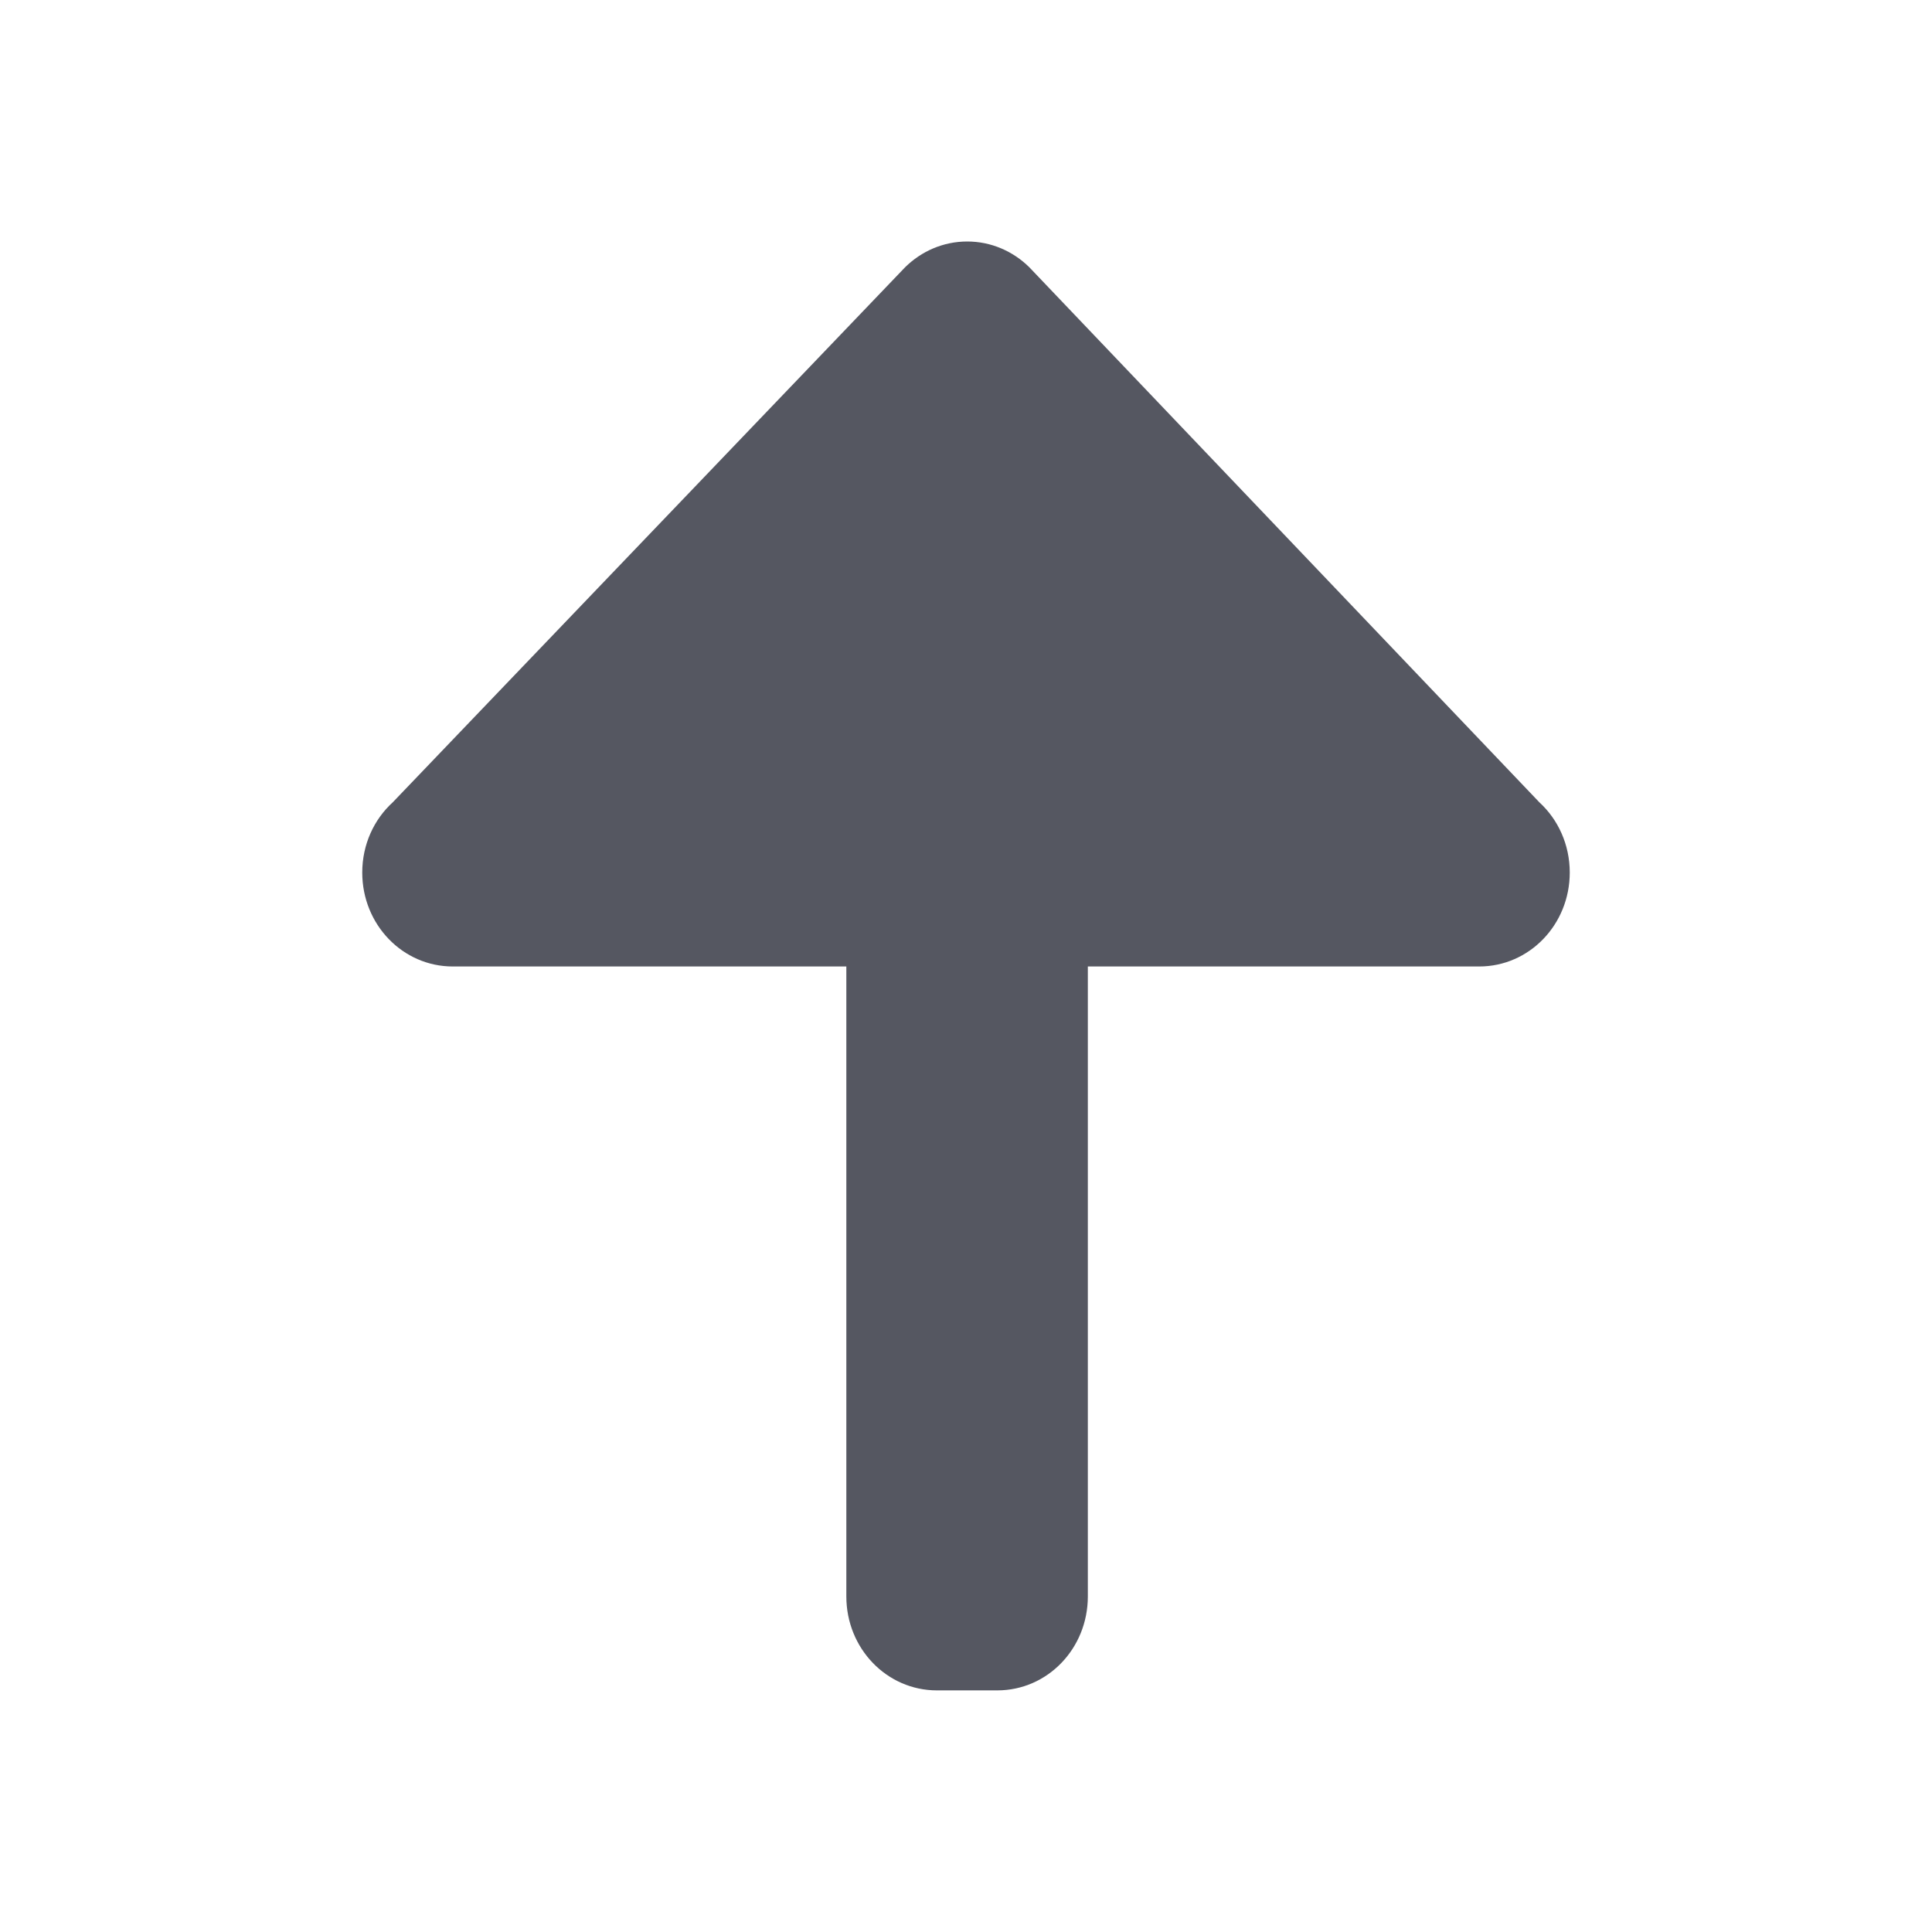
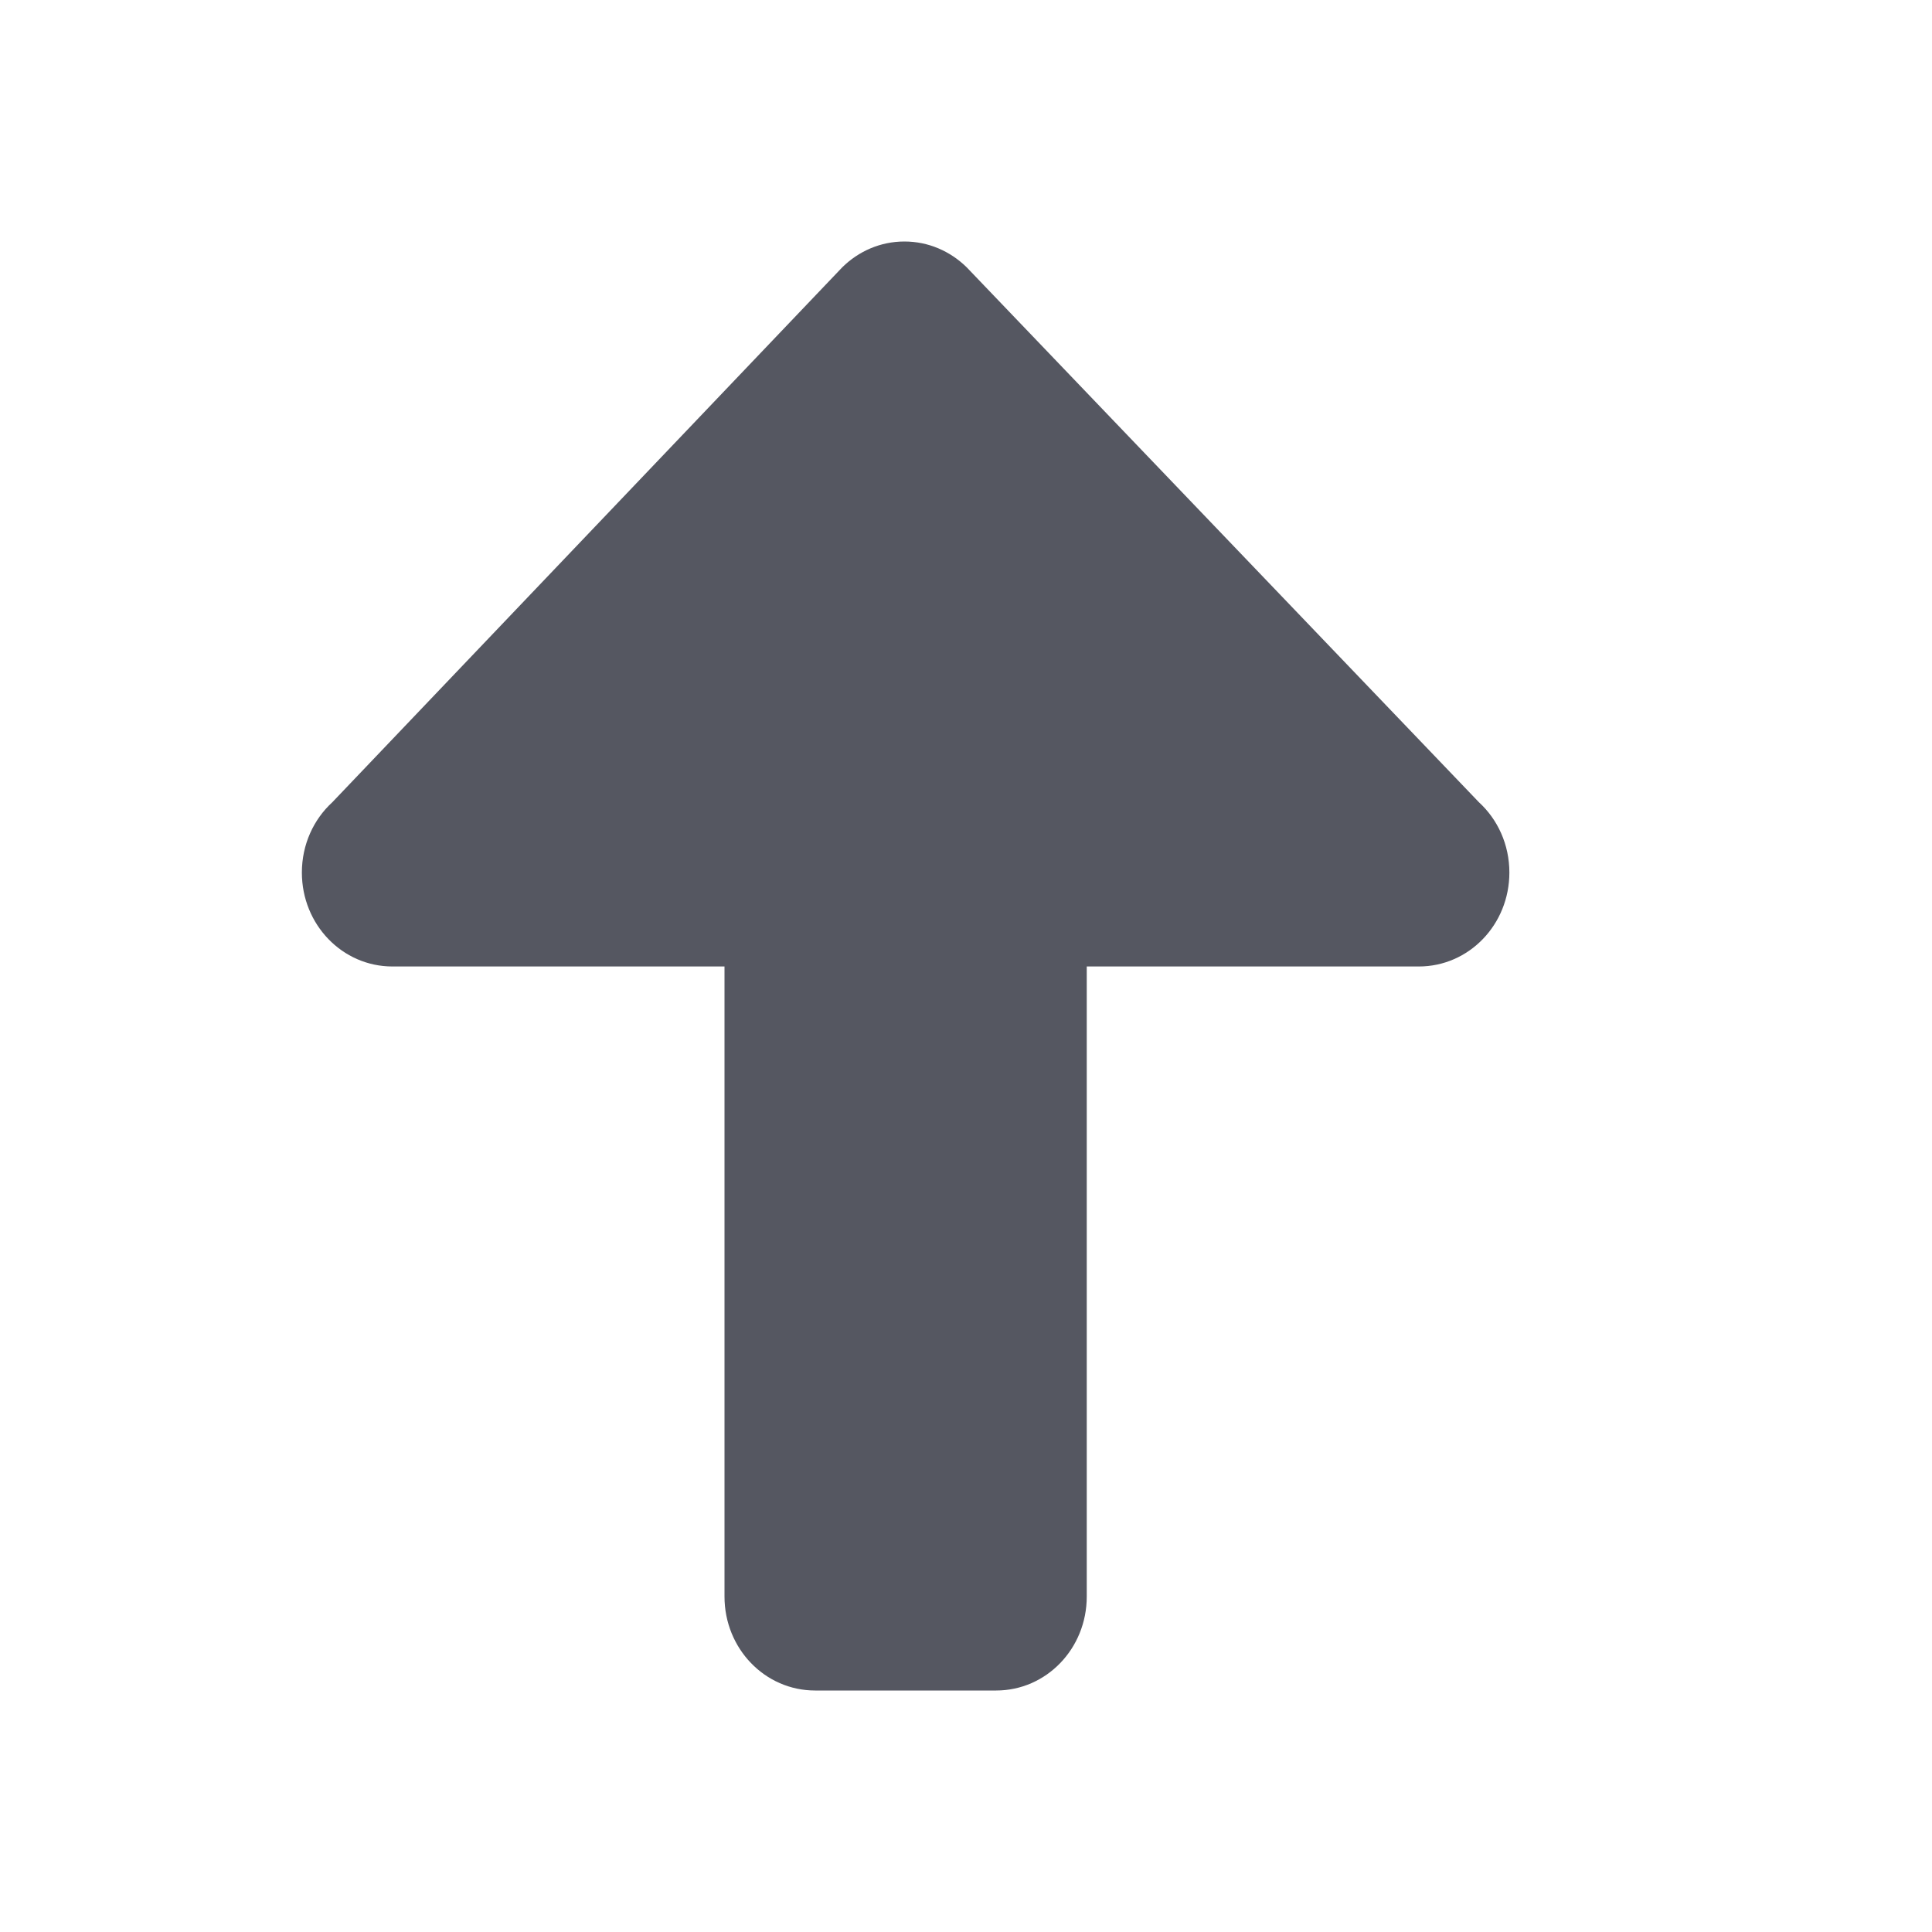
<svg xmlns="http://www.w3.org/2000/svg" id="svg6" version="1.1" width="16" height="16">
  <defs id="defs10" />
-   <path id="path873-5" style="opacity:1;fill:#555761;stroke:none;stroke-width:4;stroke-linecap:round;stroke-linejoin:round;stop-color:#000000" d="M 3,7.226 C 3,7.657 3.335,8.004 3.75,8.004 h 3.259 v 5.217 c 0,0.431 0.335,0.778 0.75,0.778 h 0.5 c 0.416,0 0.75,-0.347 0.75,-0.778 V 8.004 H 12.25 C 12.665,8.004 13,7.657 13,7.226 13,6.994 12.903,6.786 12.748,6.644 L 8.524,2.213 C 8.39,2.081 8.209,2 8.01,2 c -0.199,0 -0.38,0.081 -0.514,0.213 l -4.243,4.431 C 3.097,6.786 3,6.994 3,7.226 Z" />
+   <path id="path873-5" style="opacity:1;fill:#555761;stroke:none;stroke-width:4;stroke-linecap:round;stroke-linejoin:round;stop-color:#000000" d="m 12.5,7.226 c 0,0.431 -0.335,0.778 -0.75,0.778 H 9 V 13.222 C 9,13.653 8.665,14 8.25,14 H 6.75 C 6.335,14 6,13.653 6,13.222 V 8.004 H 3.25 C 2.835,8.004 2.5,7.657 2.5,7.226 2.5,6.994 2.597,6.786 2.752,6.644 L 6.976,2.213 C 7.11,2.081 7.291,2 7.49,2 7.69,2 7.87,2.081 8.005,2.213 l 4.243,4.431 C 12.403,6.786 12.5,6.994 12.5,7.226 Z" />
</svg>
